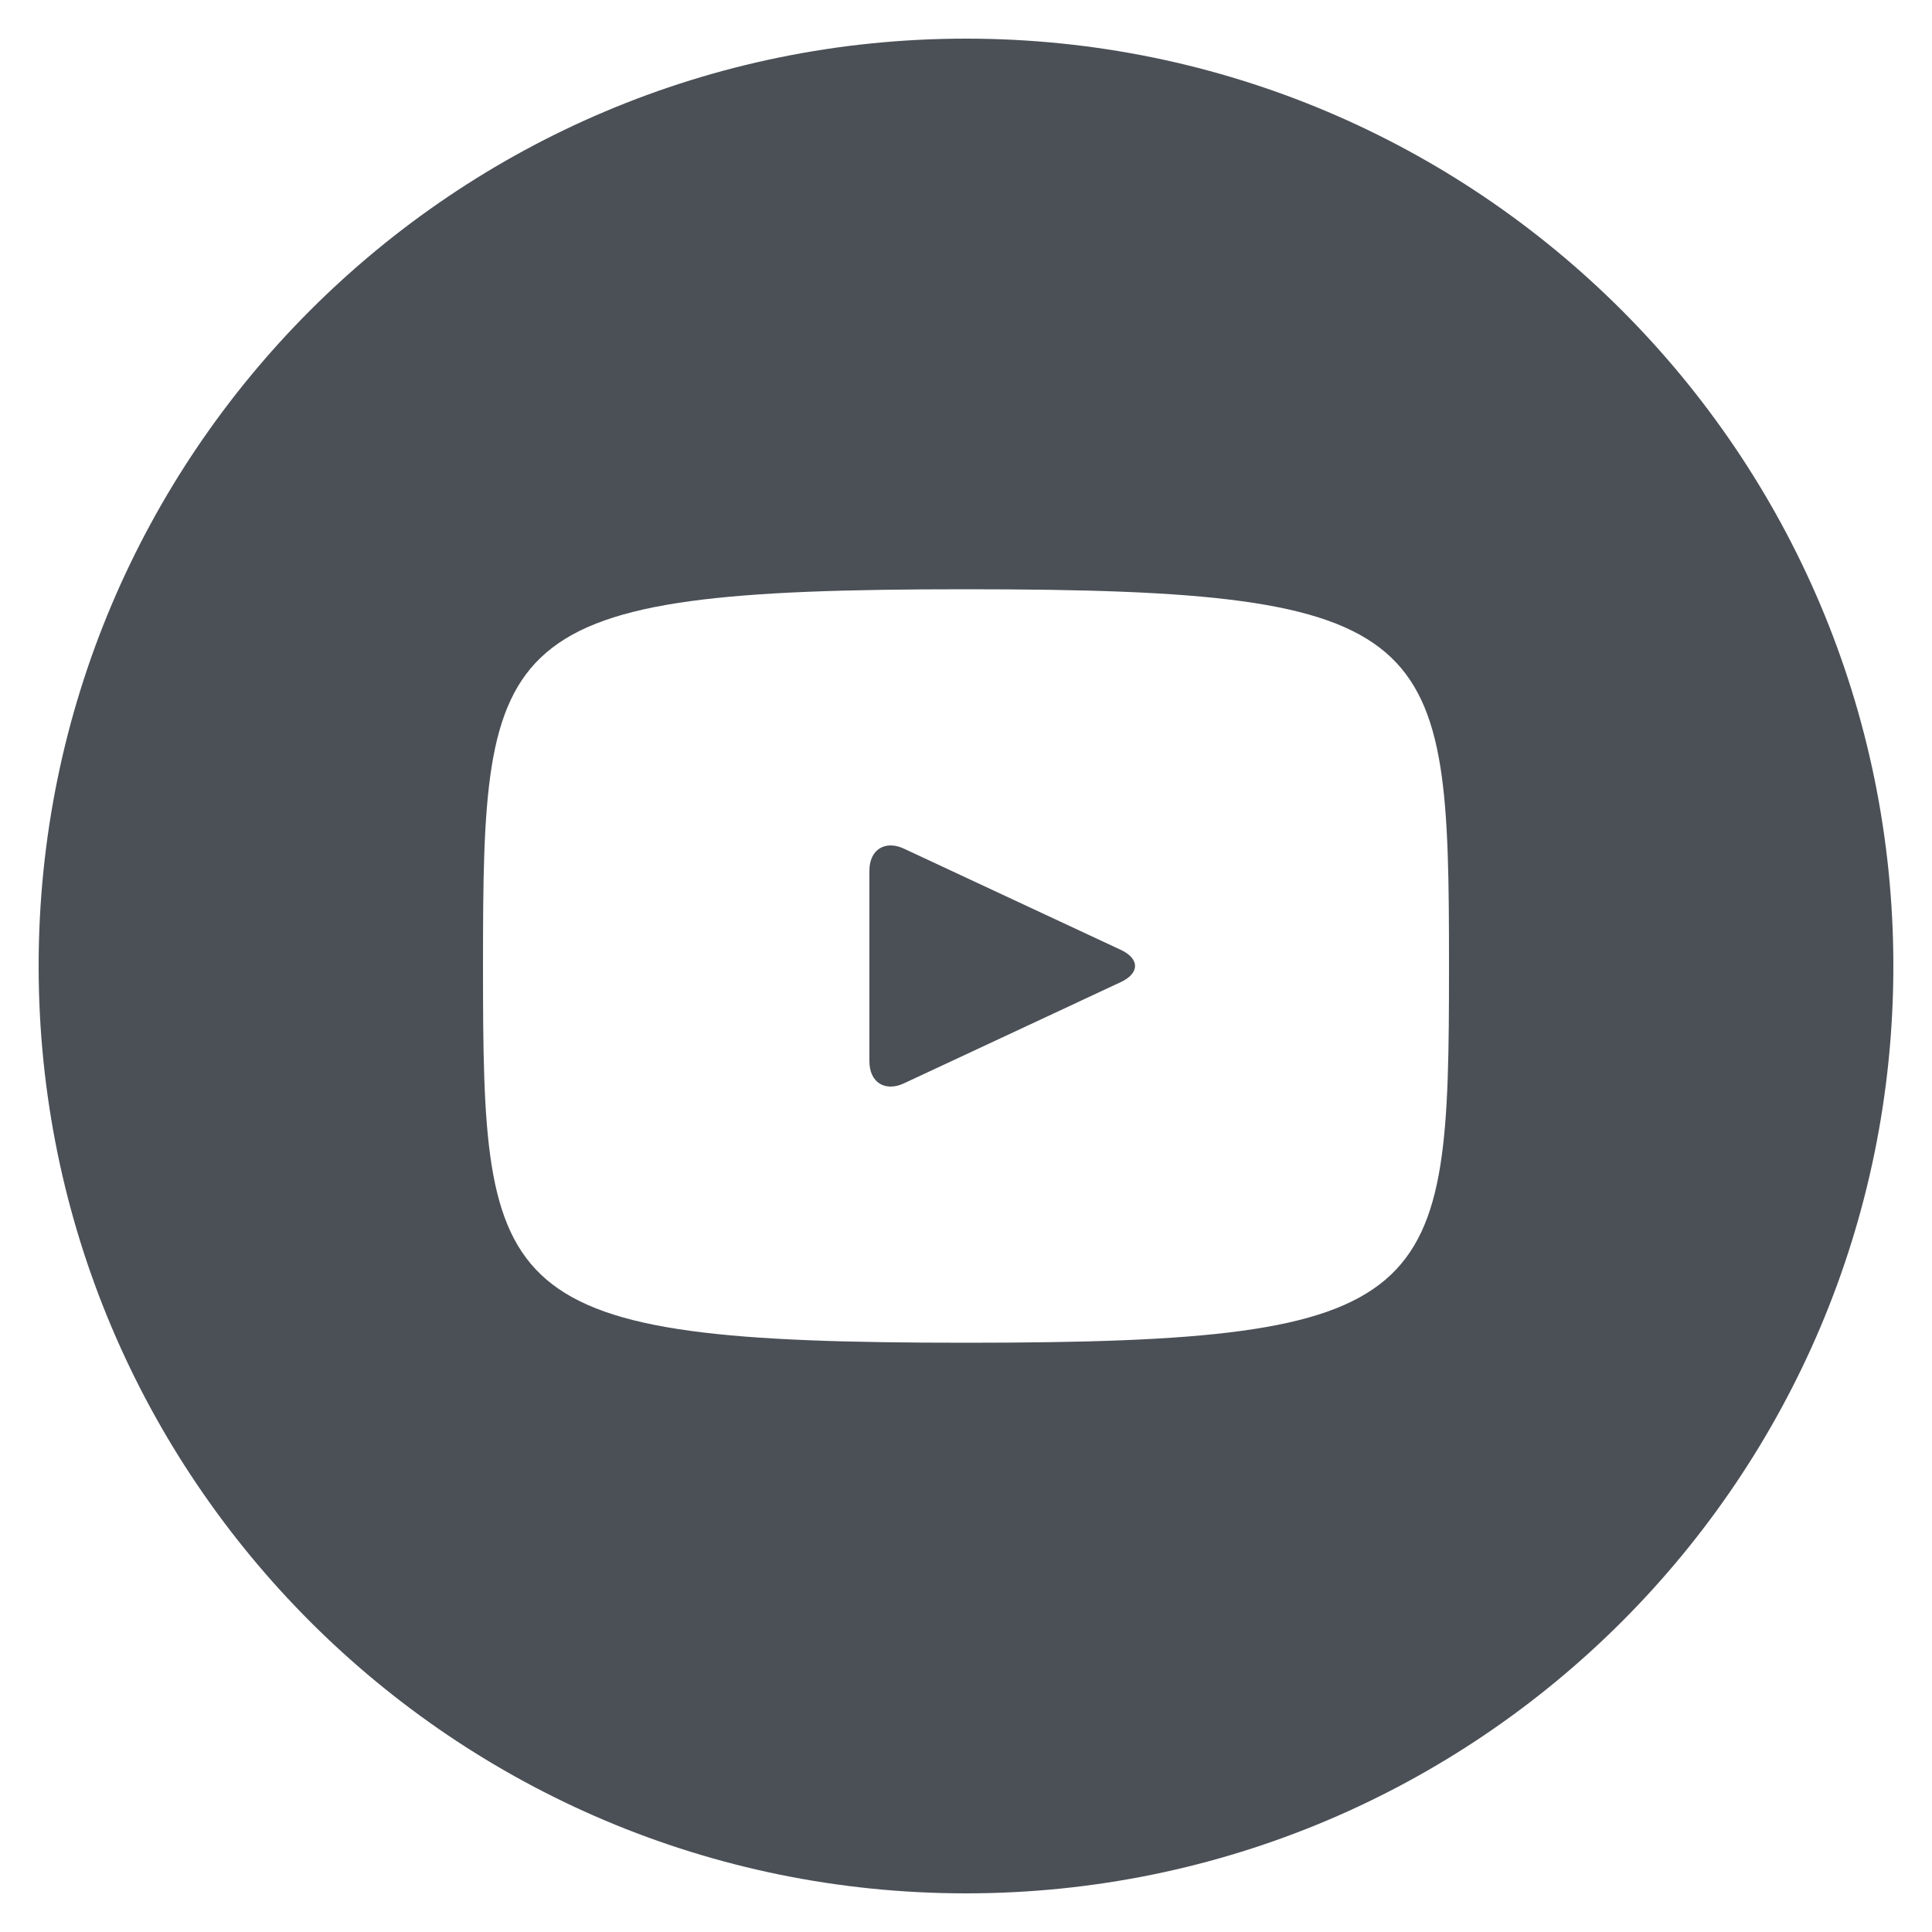
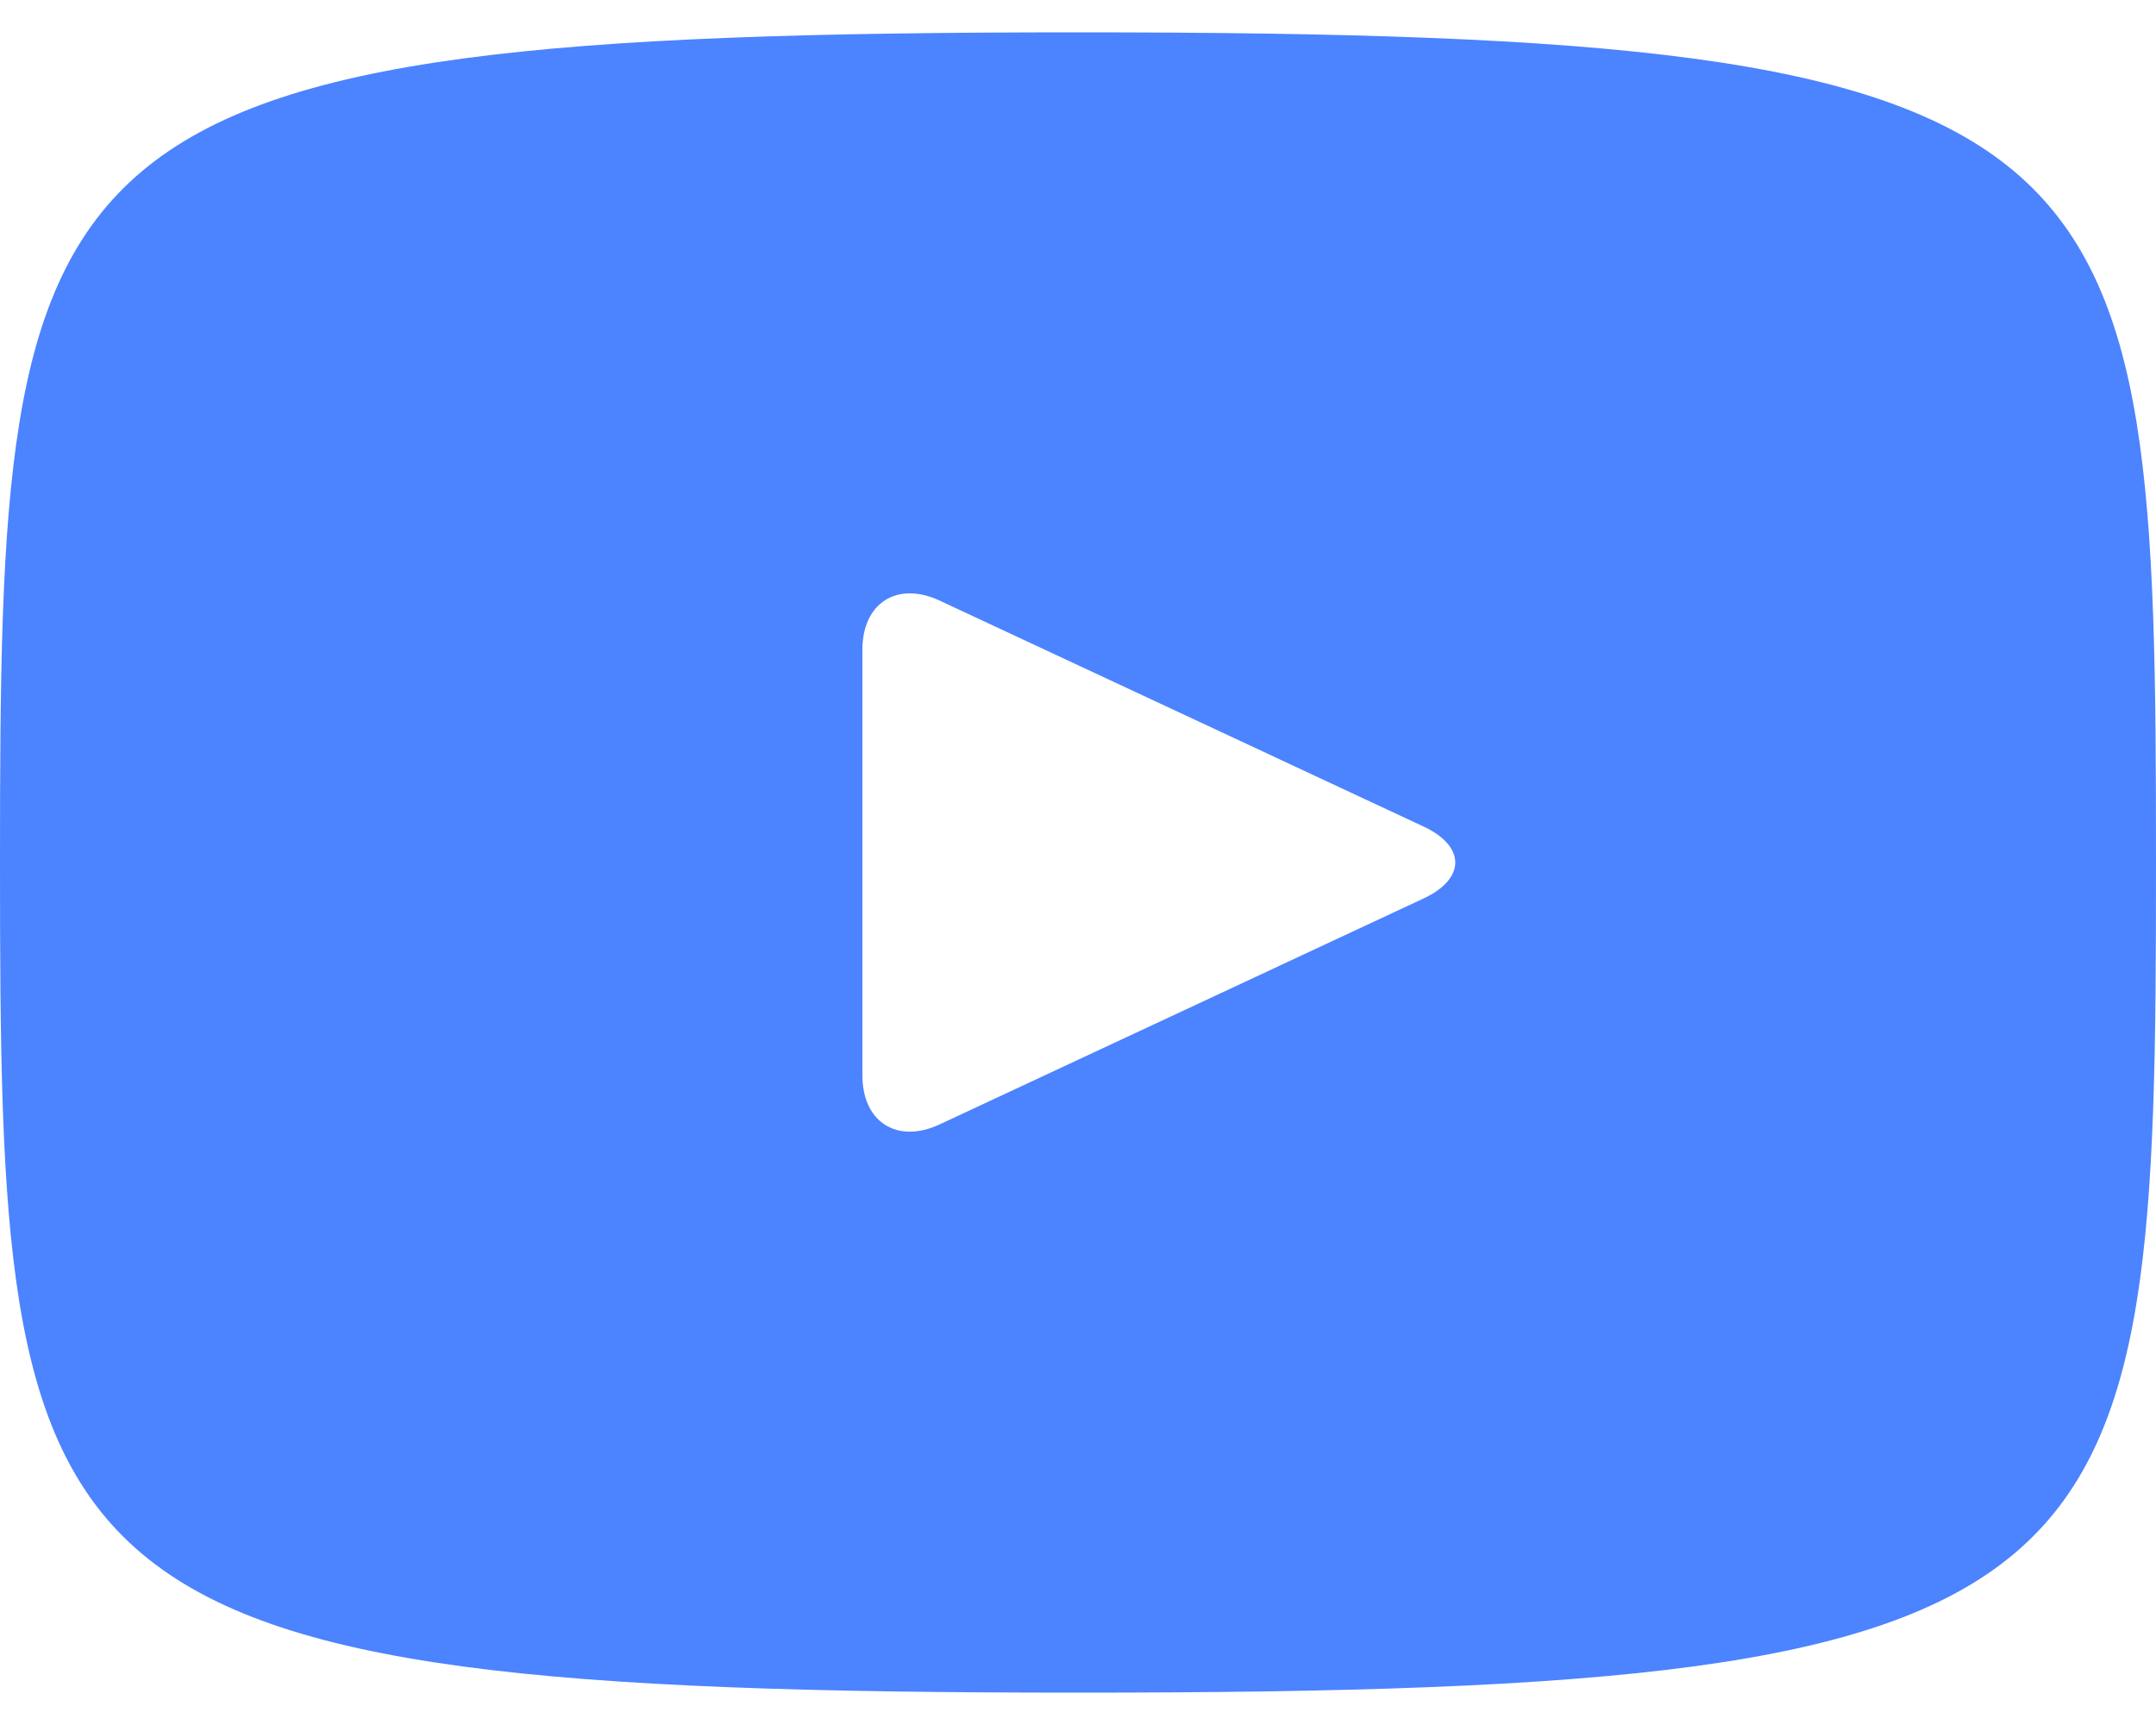
- <svg xmlns="http://www.w3.org/2000/svg" width="20" height="20">
-   <path d="M11.603 9.833L9.357 8.785C9.161 8.694 9 8.796 9 9.013v1.974c0 .217.161.319.357.228l2.245-1.048c.197-.092.197-.242.001-.334zM10 .4A9.6 9.6 0 0 0 .4 10a9.6 9.6 0 0 0 9.6 9.6 9.6 9.6 0 0 0 9.6-9.6A9.6 9.6 0 0 0 10 .4zm0 13.5c-4.914 0-5-.443-5-3.9s.086-3.9 5-3.9 5 .443 5 3.9-.086 3.9-5 3.9z" fill="#4B5057" />
+ <svg xmlns="http://www.w3.org/2000/svg" width="20" height="16">
+   <path d="M10 .3C.172.3 0 1.174 0 8c0 6.826.172 7.7 10 7.7s10-.874 10-7.7c0-6.826-.172-7.7-10-7.7zm3.205 8.034l-4.49 2.096c-.393.182-.715-.022-.715-.456V6.026c0-.433.322-.638.715-.456l4.49 2.096c.393.184.393.484 0 .668z" fill="#4C83FF" />
</svg>
